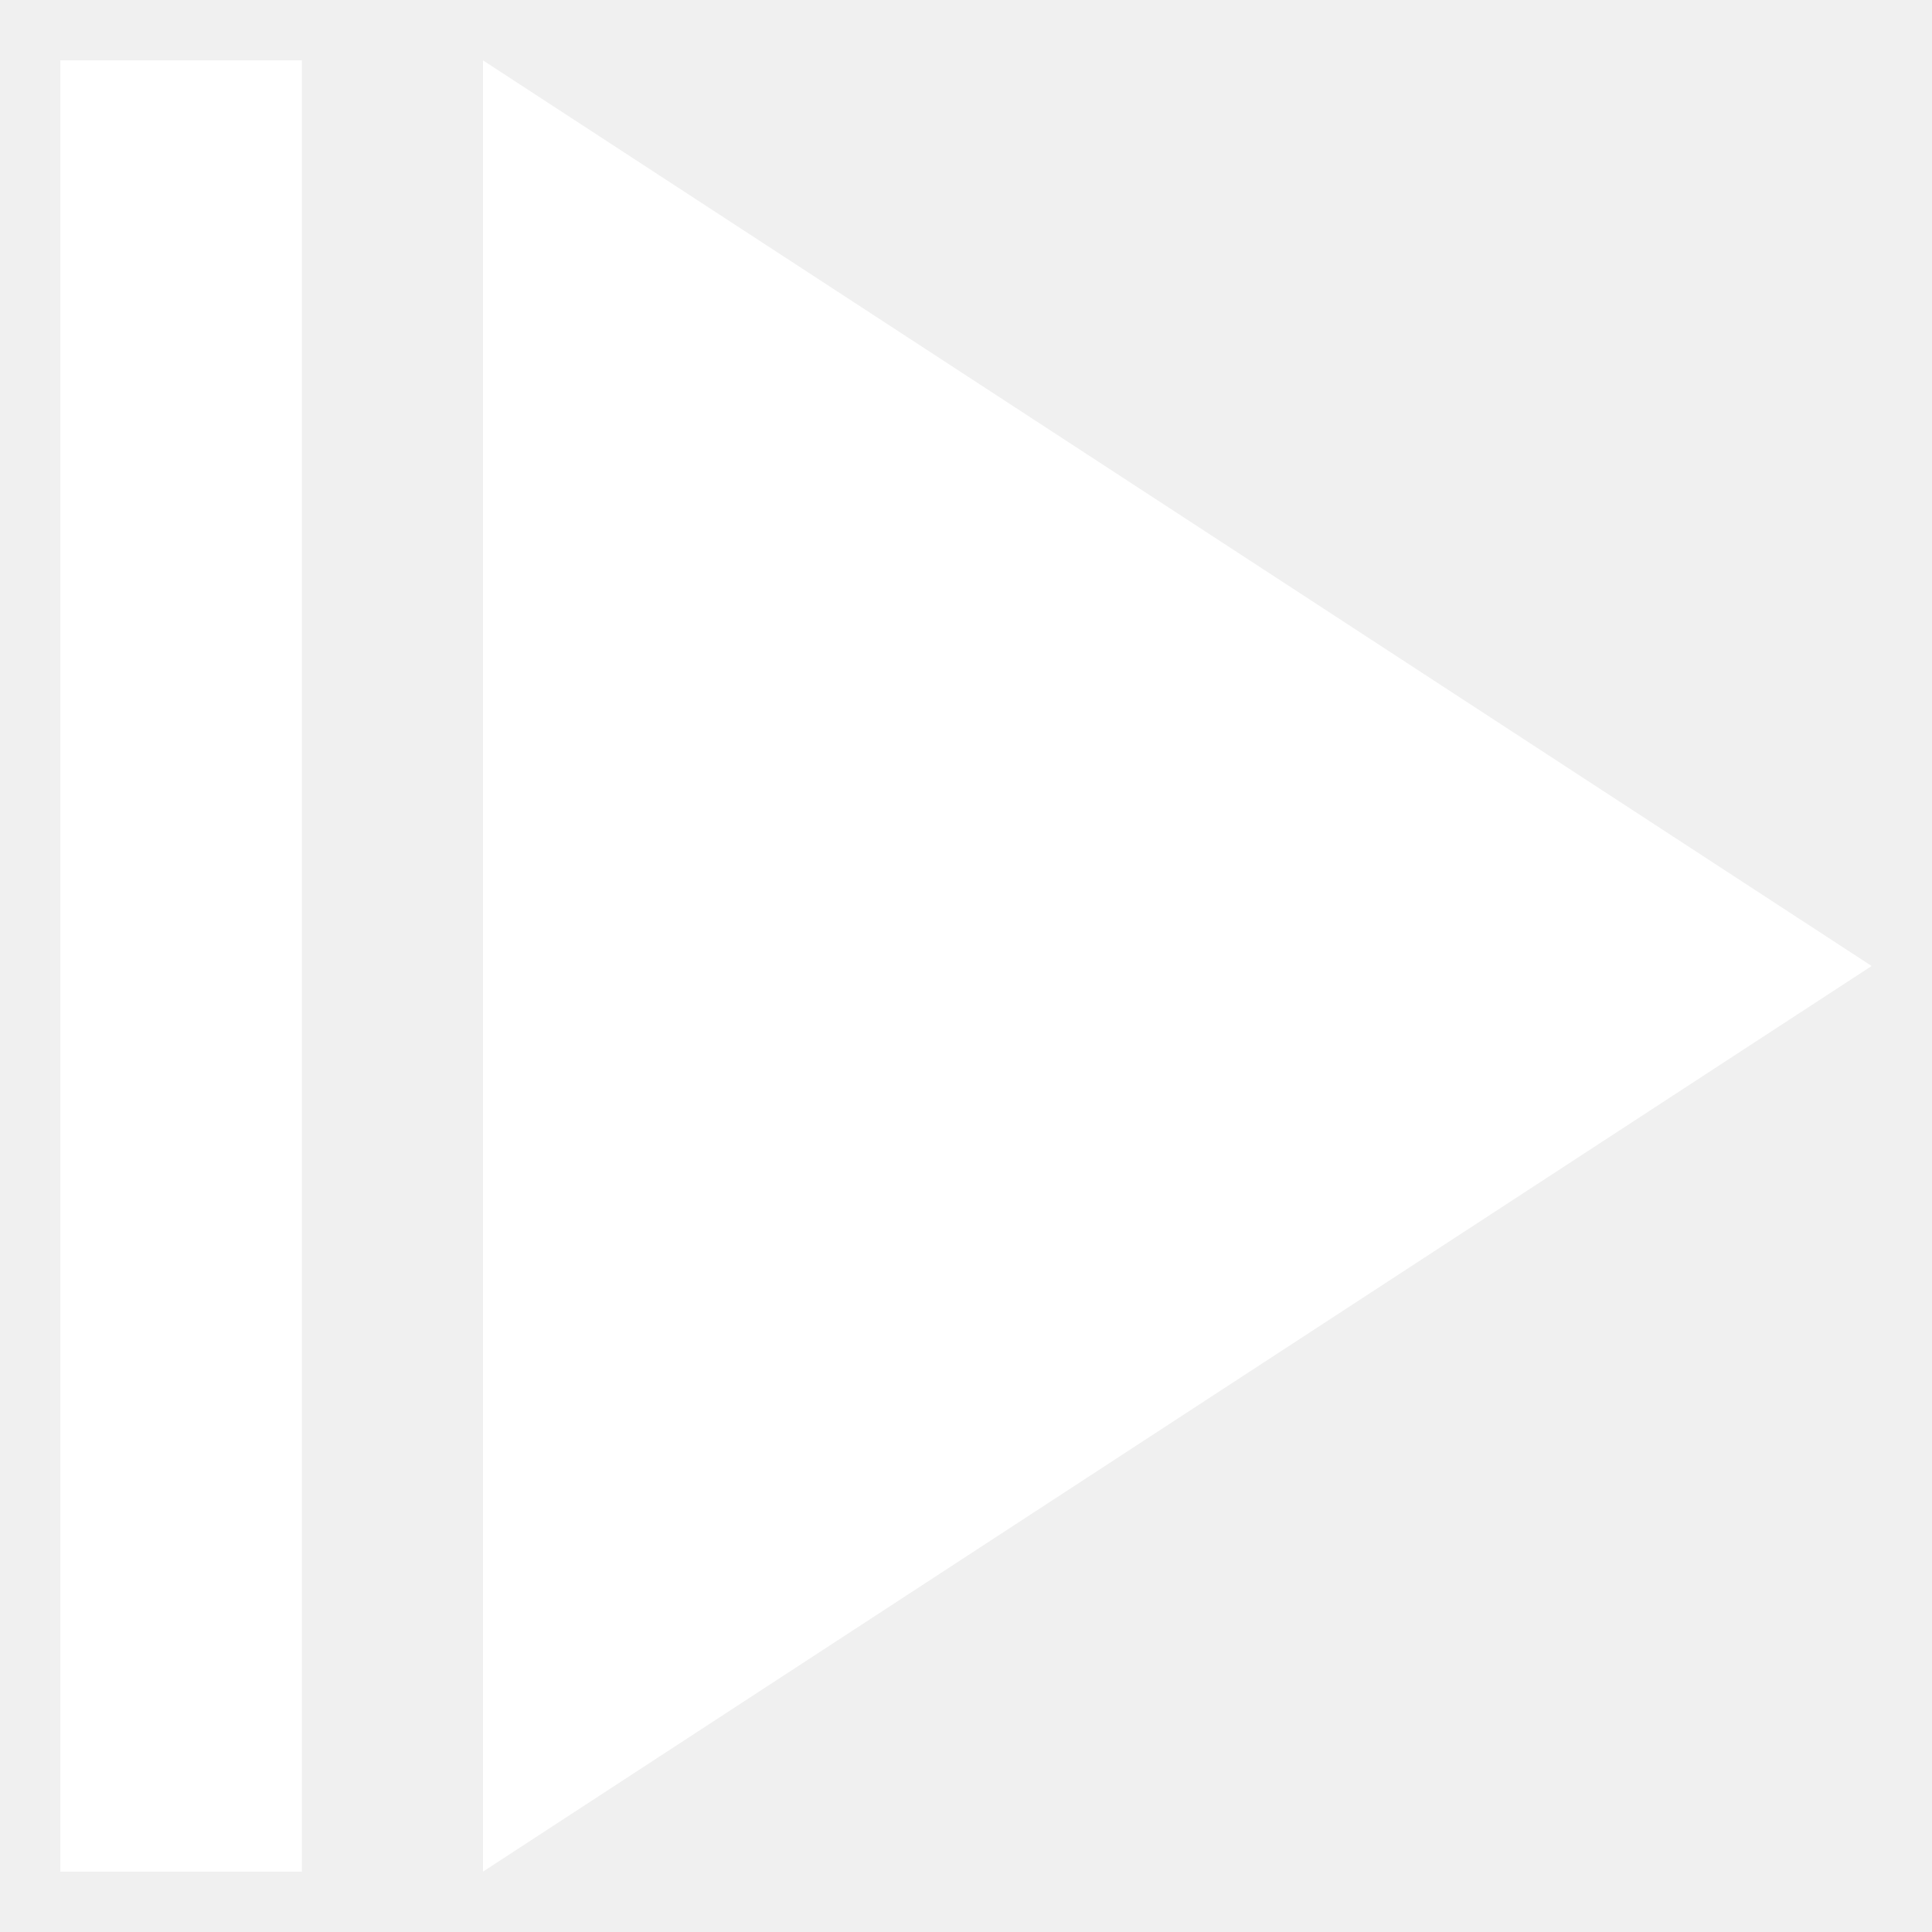
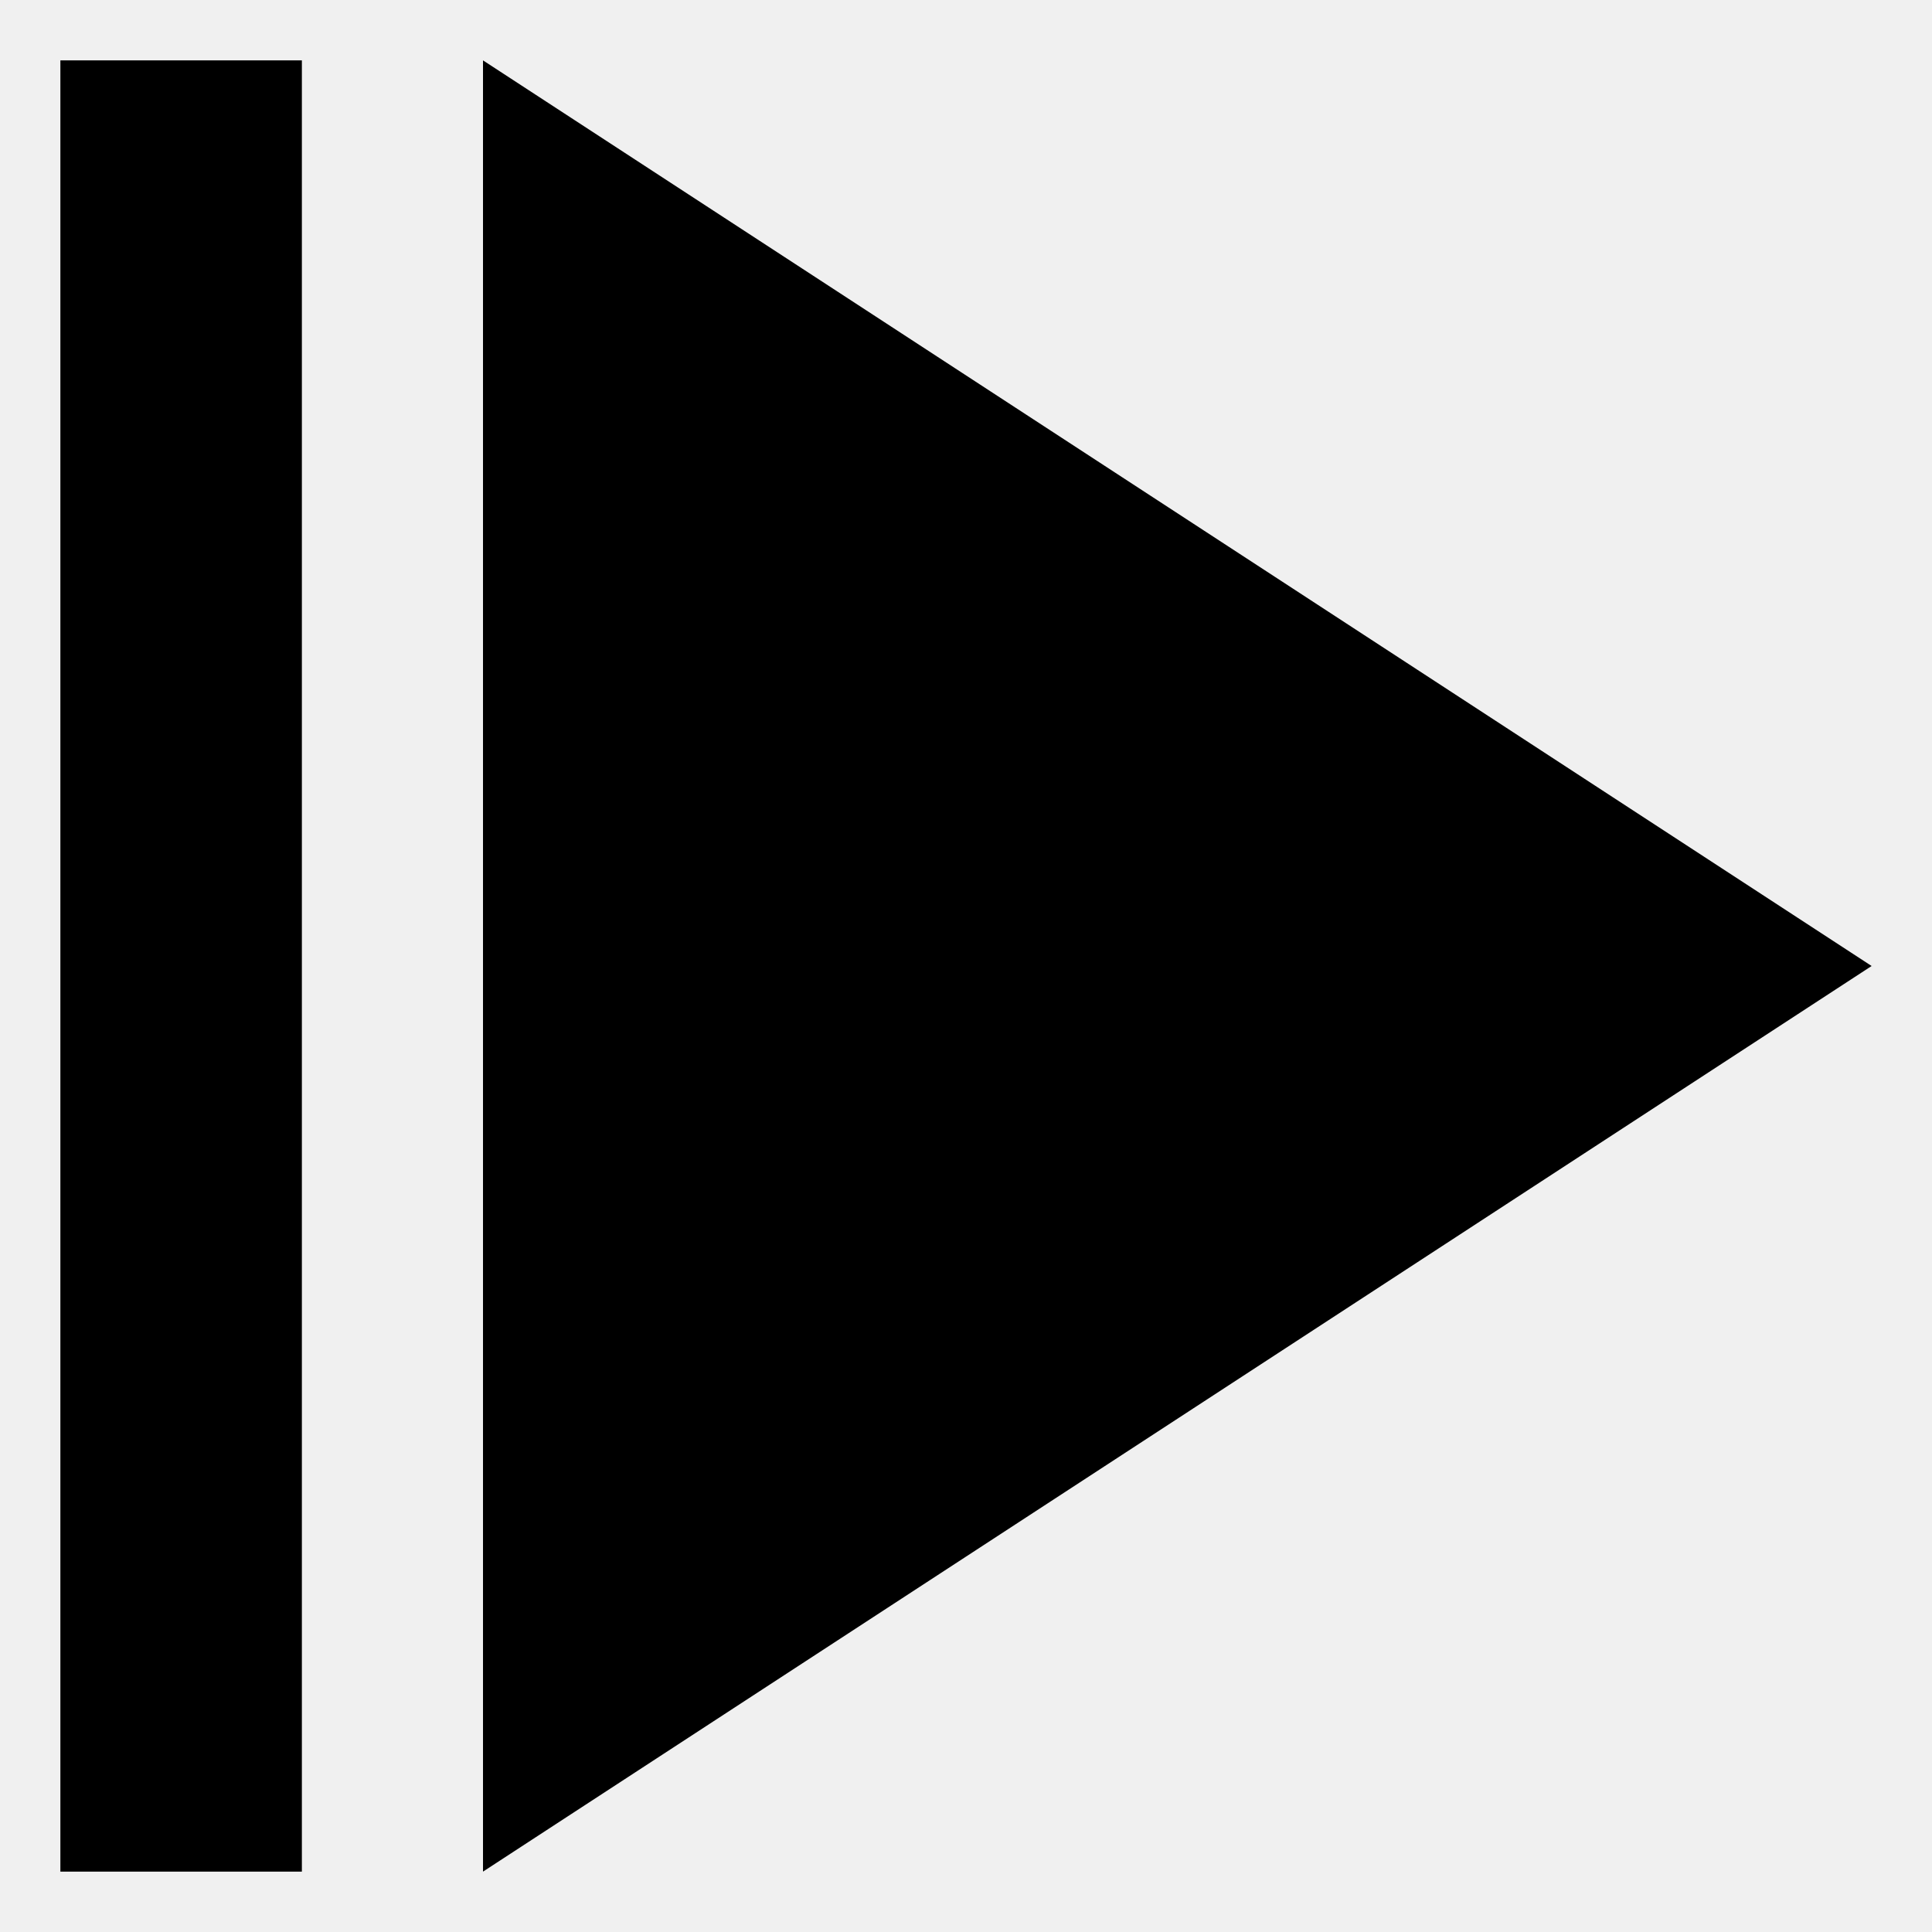
<svg xmlns="http://www.w3.org/2000/svg" width="100%" height="100%" viewBox="0 0 256 256" version="1.1" xml:space="preserve" style="fill-rule:evenodd;clip-rule:evenodd;stroke-linejoin:round;stroke-miterlimit:2;">
-   <rect x="8" y="8" width="32" height="240" style="fill:white;" />
+   <style>
+      .cls {
+         fill: #000;
+       }
+       @media (prefers-color-scheme: dark) {
+         .cls {
+           fill: #fff;
+         }
+       }
+     </style>
+   <rect x="8" y="8" width="32" height="240" class="cls" />
  <g transform="matrix(7.93016e-17,1.42857,-1,5.55112e-17,256,-83.4286)">
-     <path d="M148,8L232,192L64,192L148,8Z" style="fill:white;" />
+     <path d="M148,8L232,192L64,192L148,8Z" class="cls" />
  </g>
</svg>
